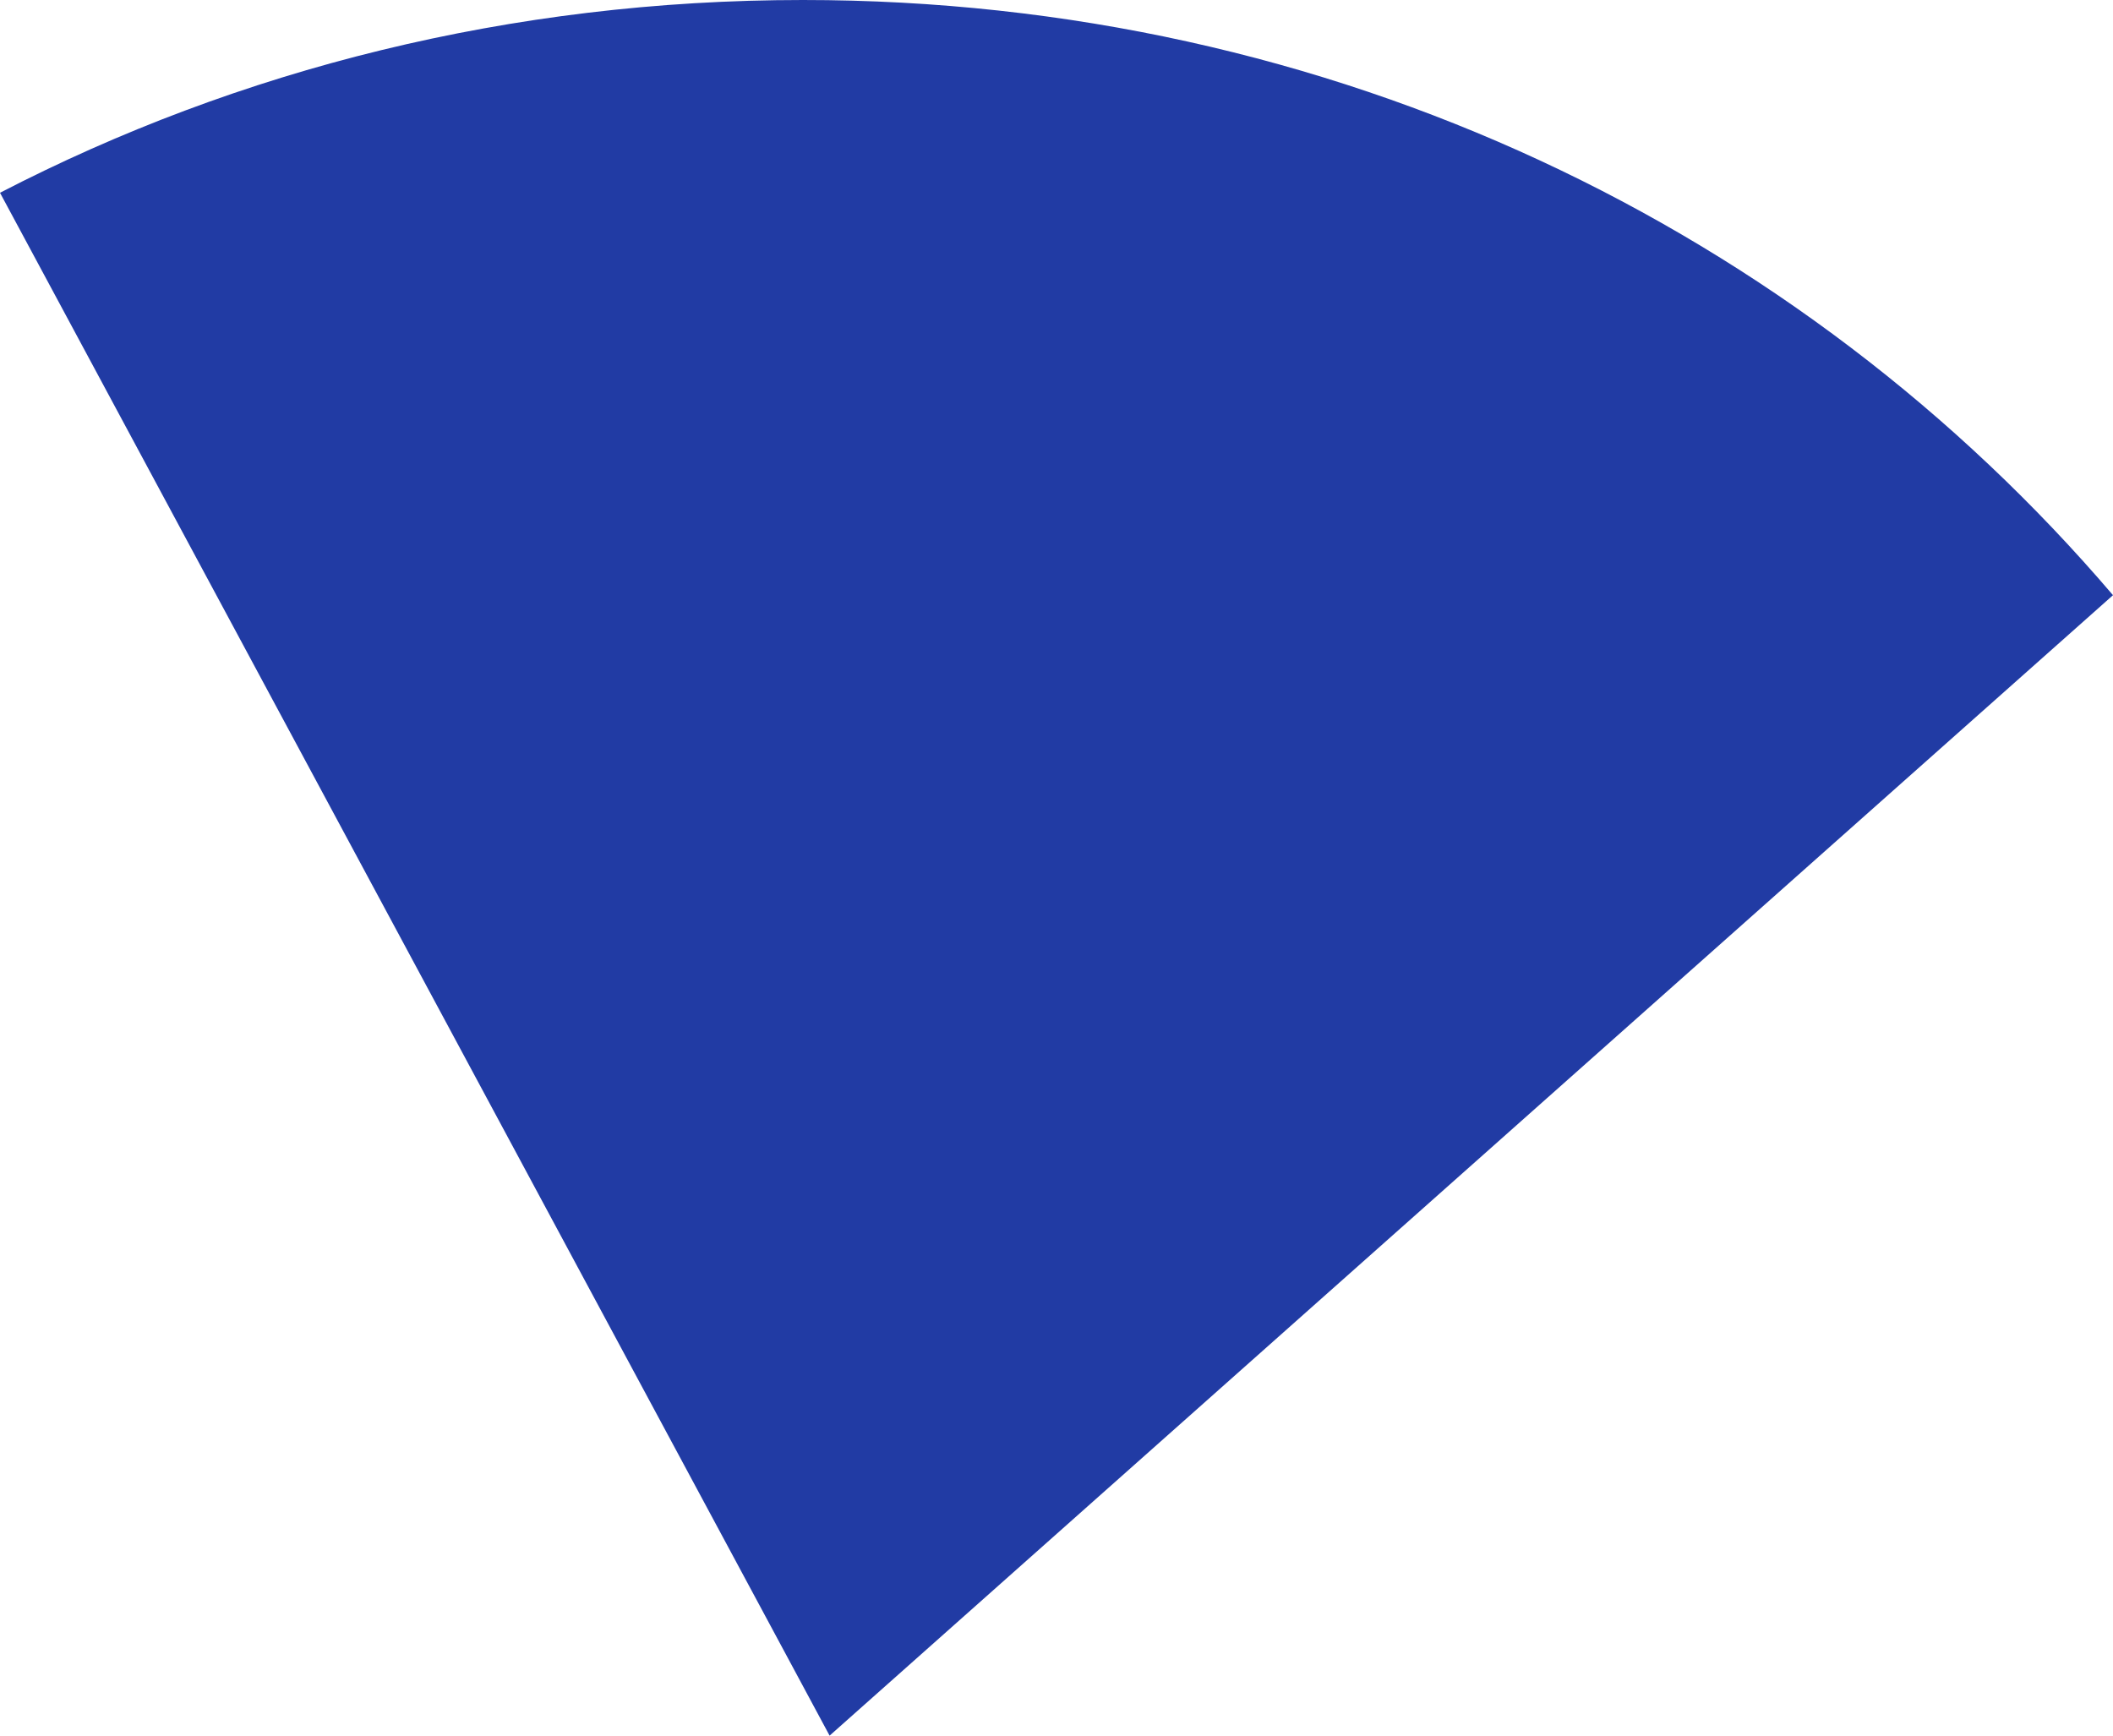
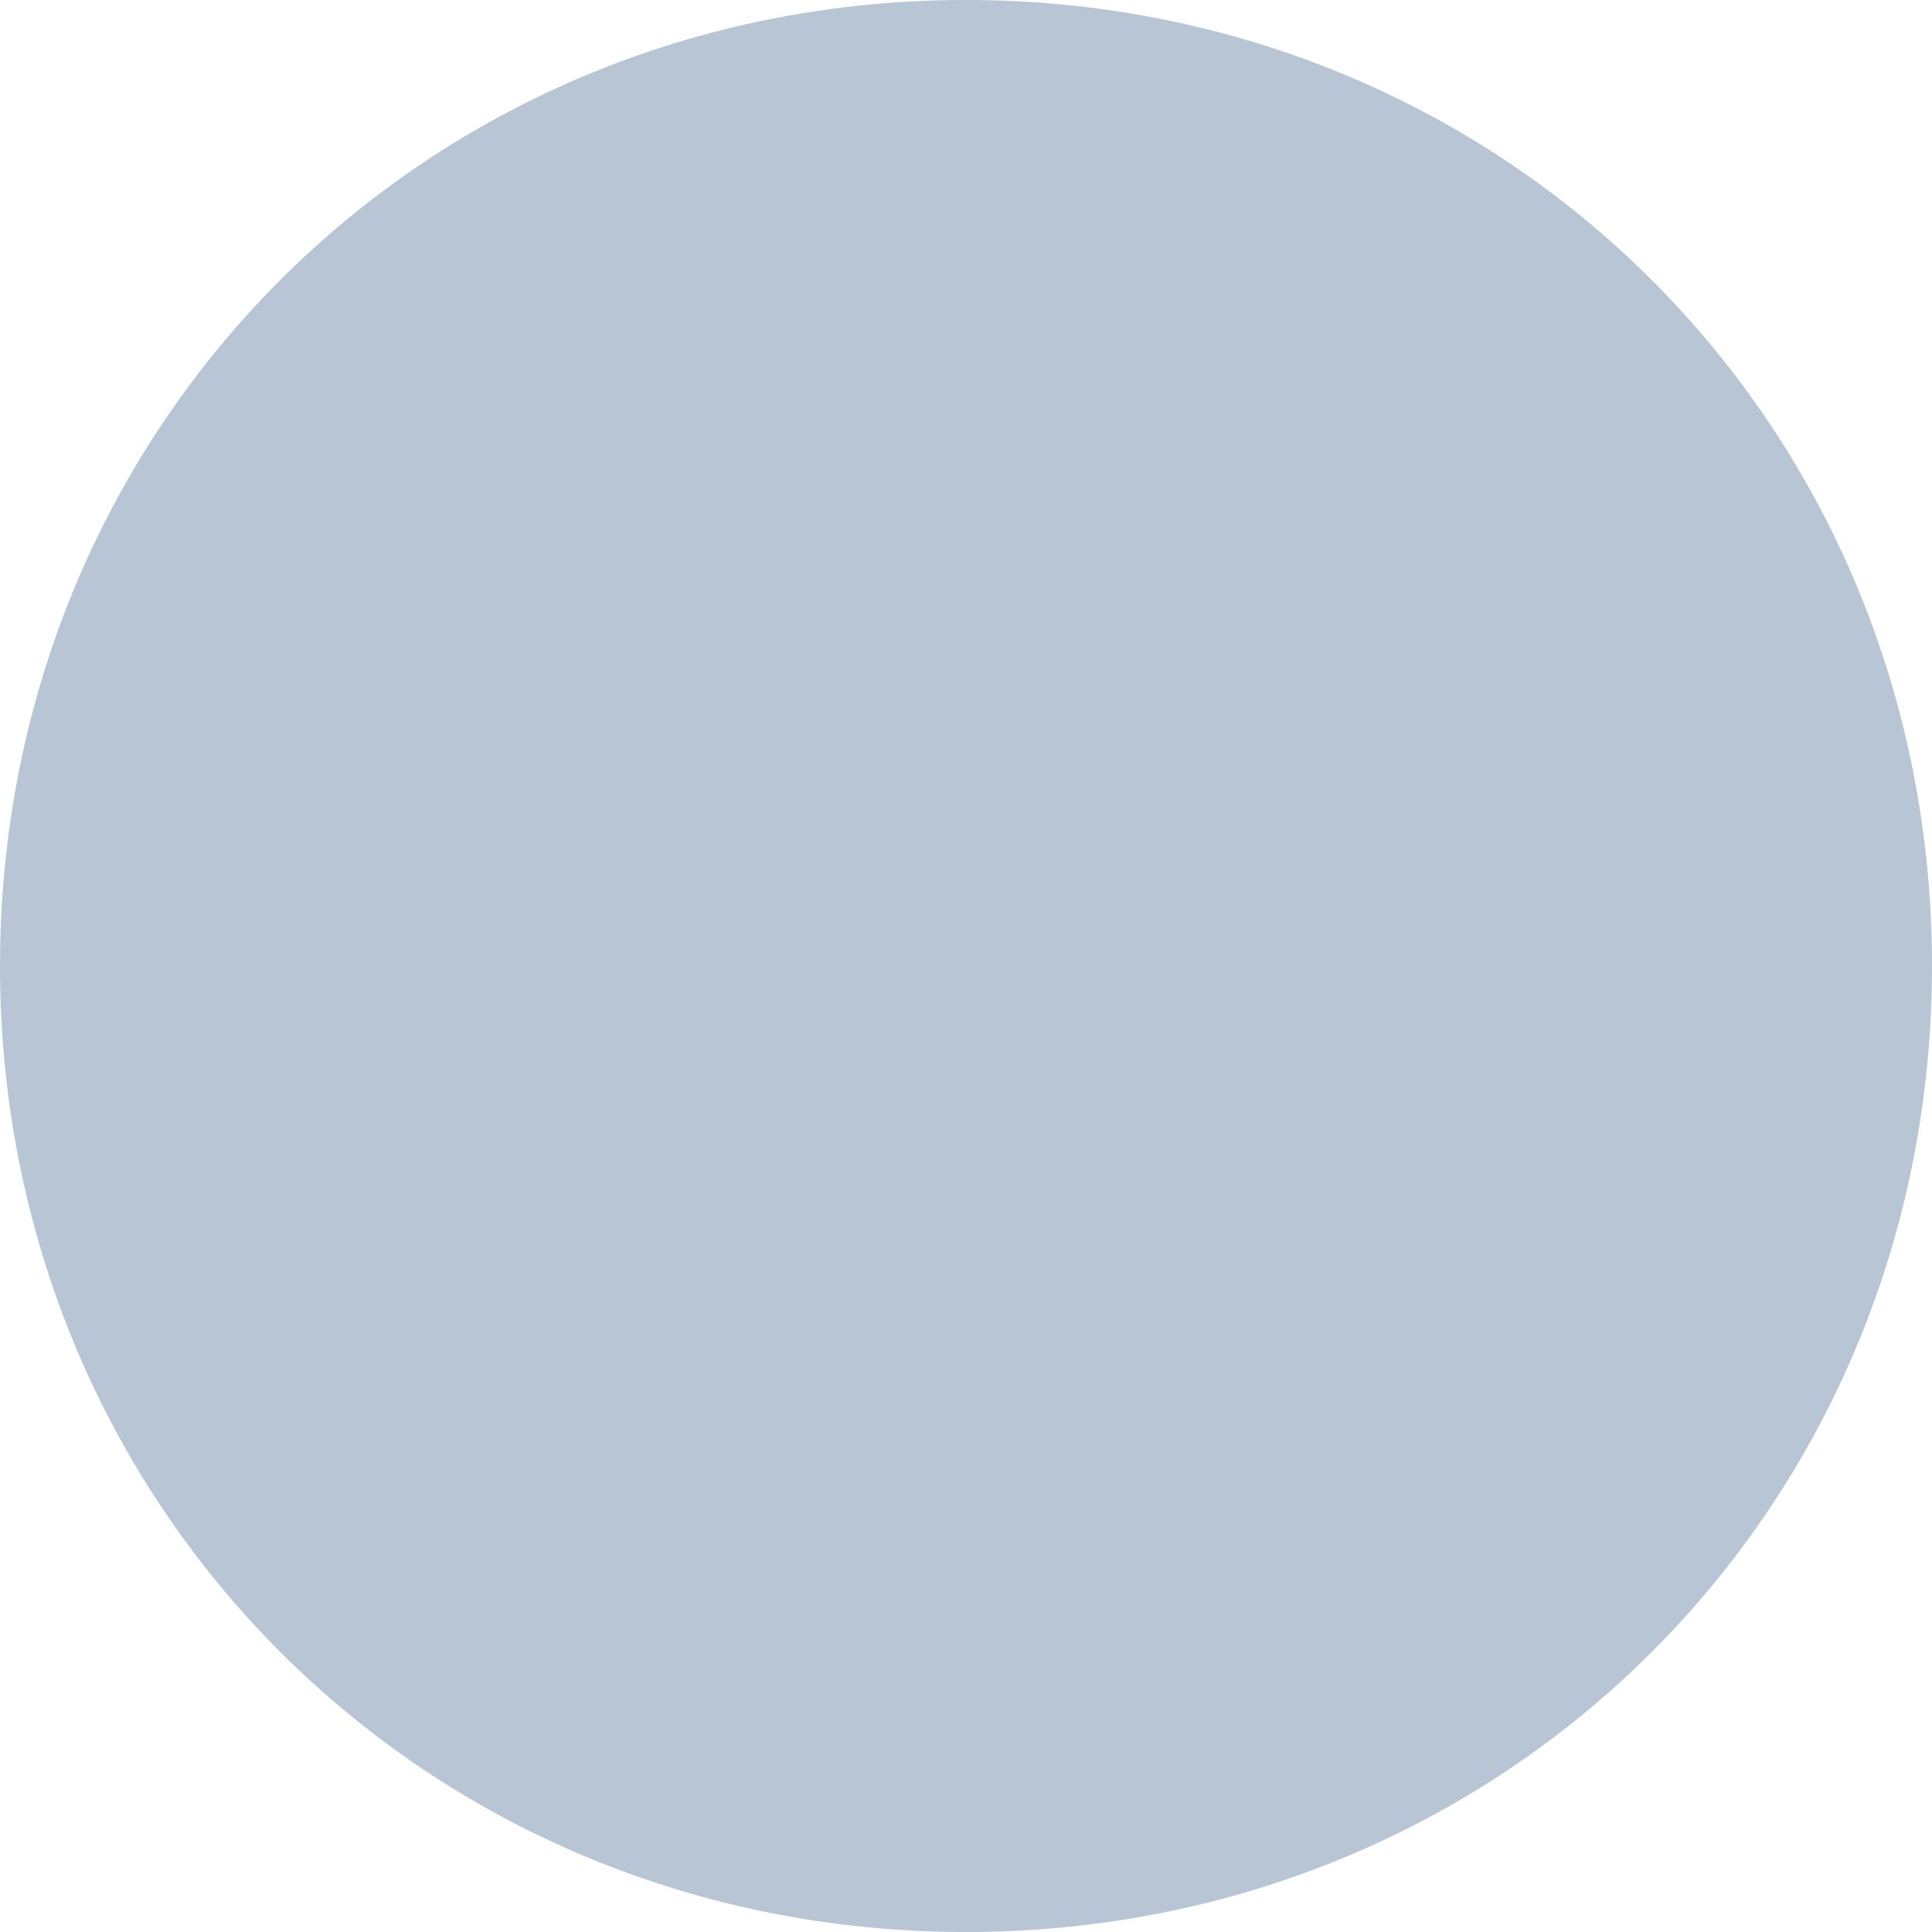
- <svg xmlns="http://www.w3.org/2000/svg" version="1.1" width="112px" height="92px">
-   <g transform="matrix(1 0 0 1 -249 -2106 )">
-     <path d="M 43.973 92  L 0 10.218  C 12.636 3.677  27.094 0  42.558 0  C 70.659 0  95.437 12.141  112 31.549  L 43.973 92  Z " fill-rule="nonzero" fill="#213ba4" stroke="none" transform="matrix(1 0 0 1 249 2106 )" />
+ <svg xmlns="http://www.w3.org/2000/svg" version="1.1" width="193px" height="193px">
+   <g transform="matrix(1 0 0 1 -195 -2099 )">
+     <path d="M 291.5 2099  C 345.54 2099  388 2141.46  388 2195.5  C 388 2249.54  345.54 2292  291.5 2292  C 237.46 2292  195 2249.54  195 2195.5  C 195 2141.46  237.46 2099  291.5 2099  Z " fill-rule="nonzero" fill="#123f73" stroke="none" fill-opacity="0.298" />
  </g>
</svg>
